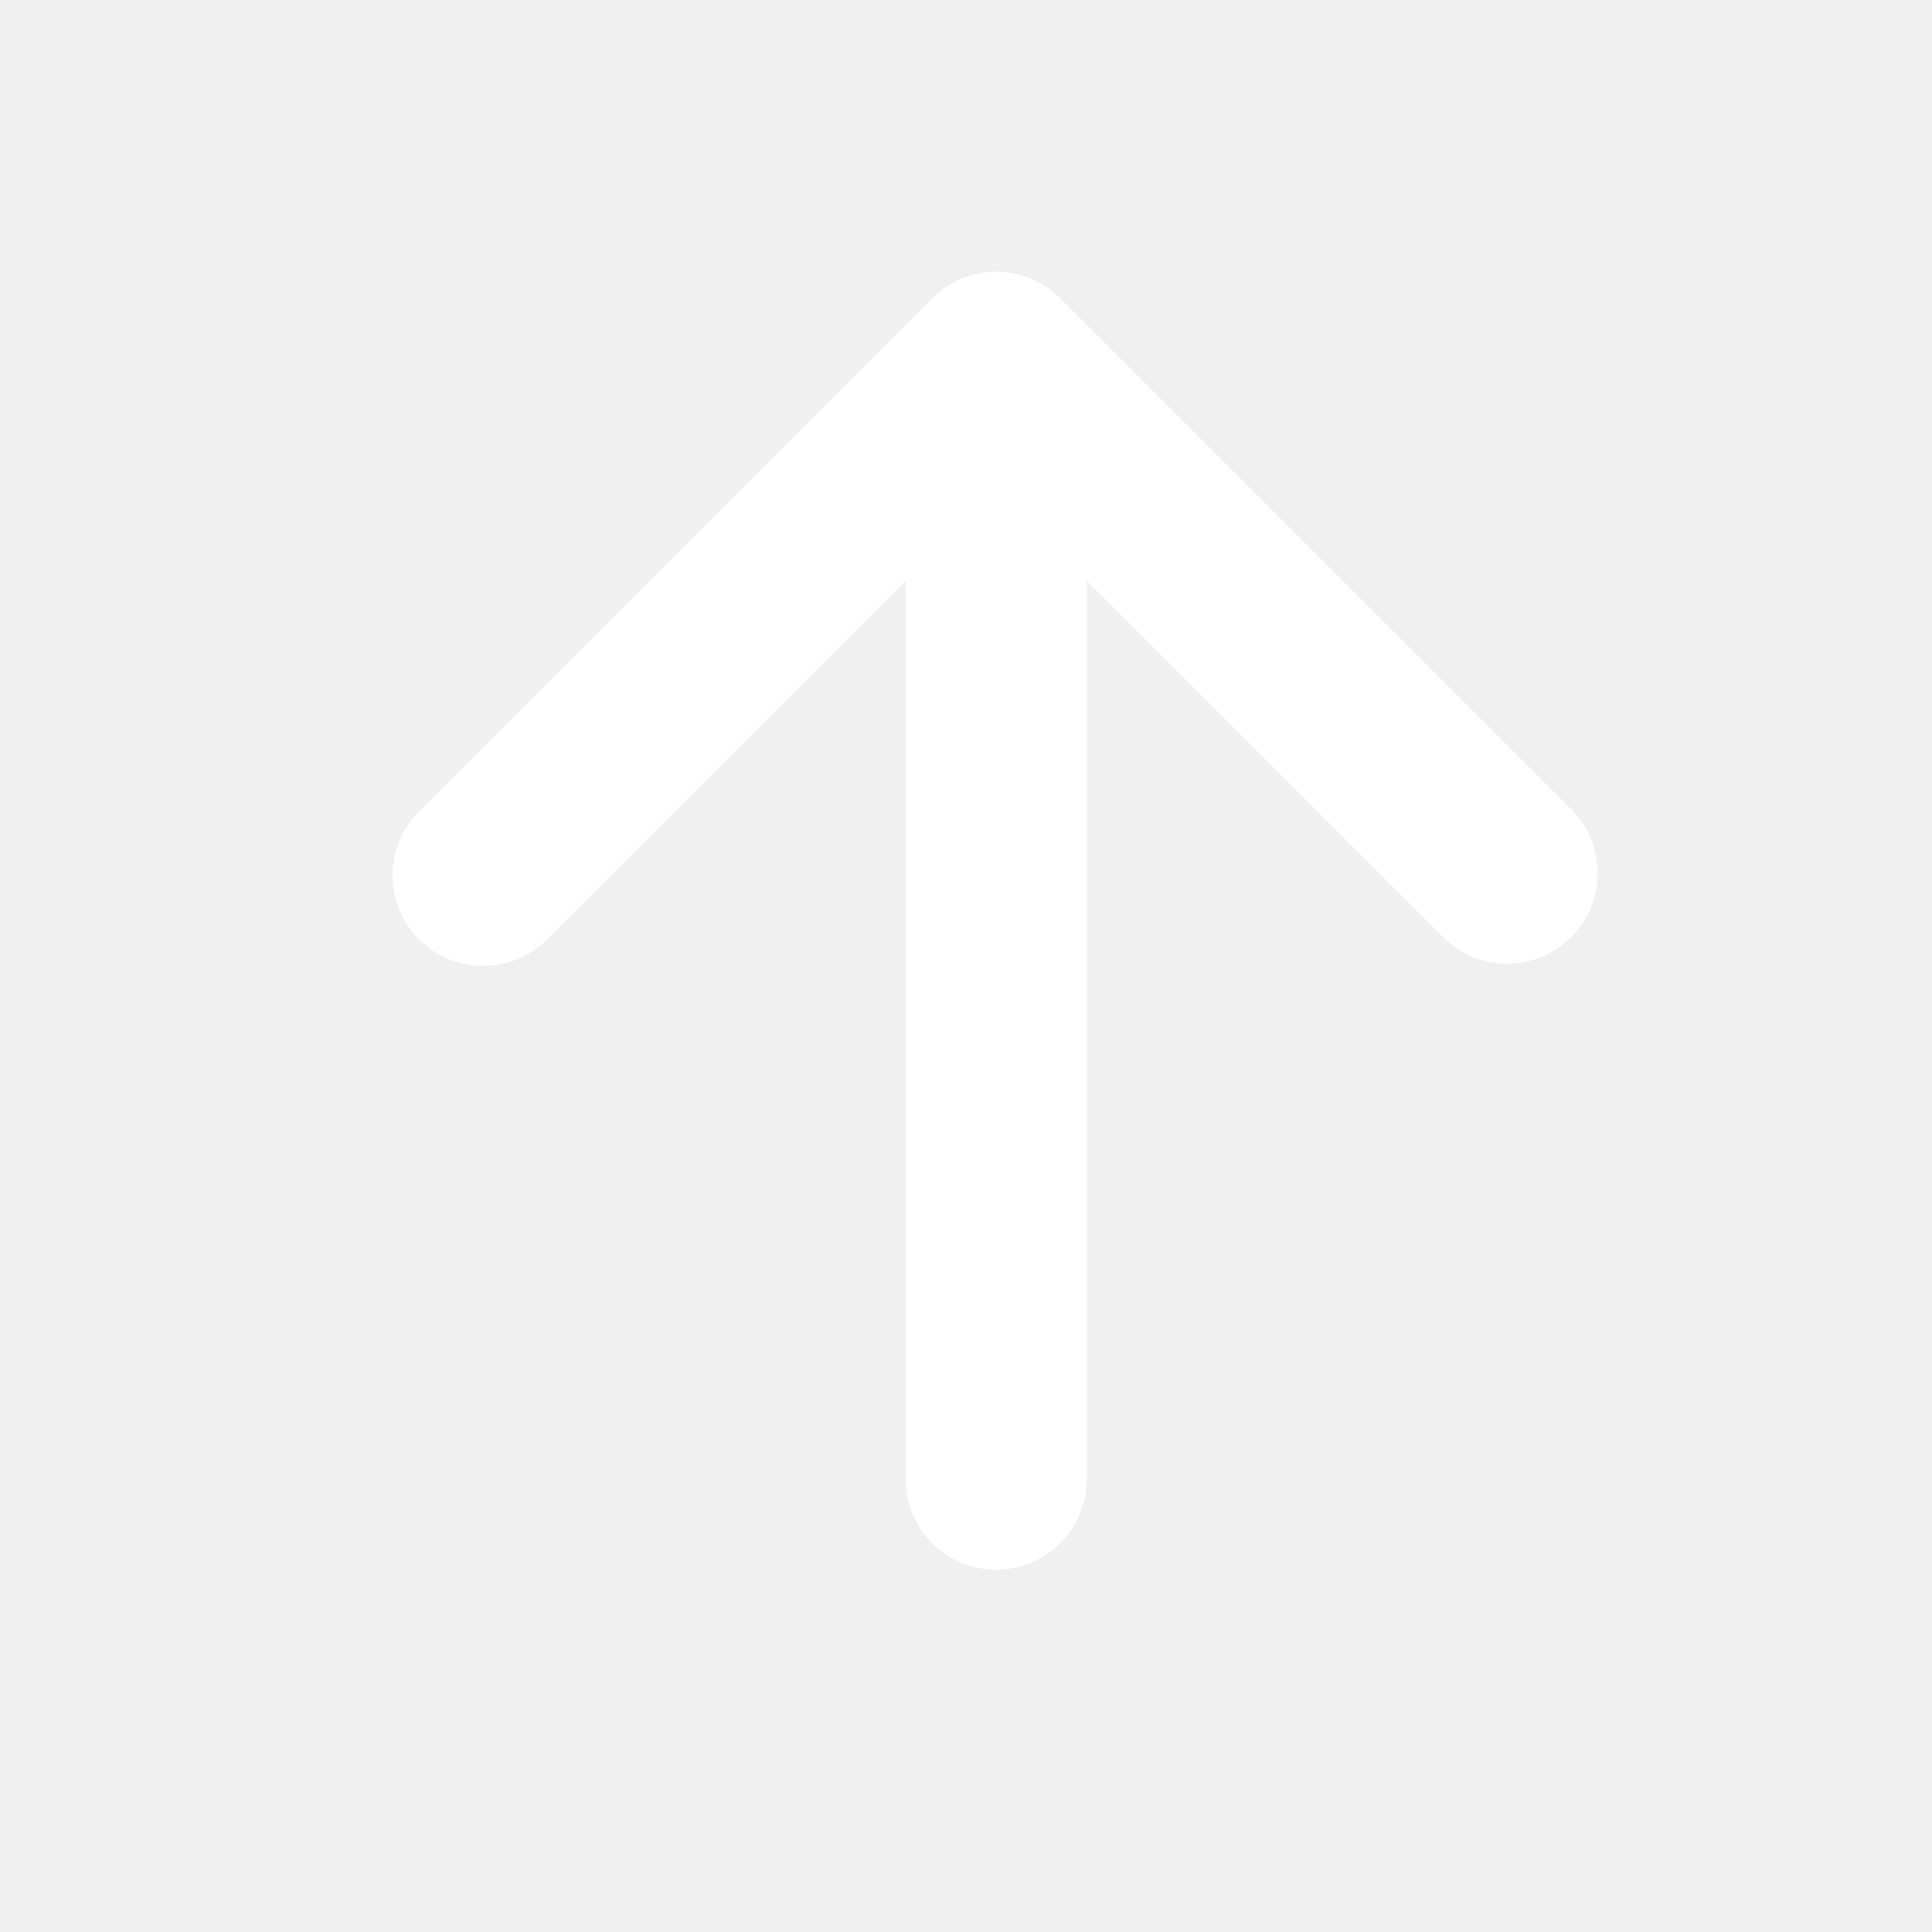
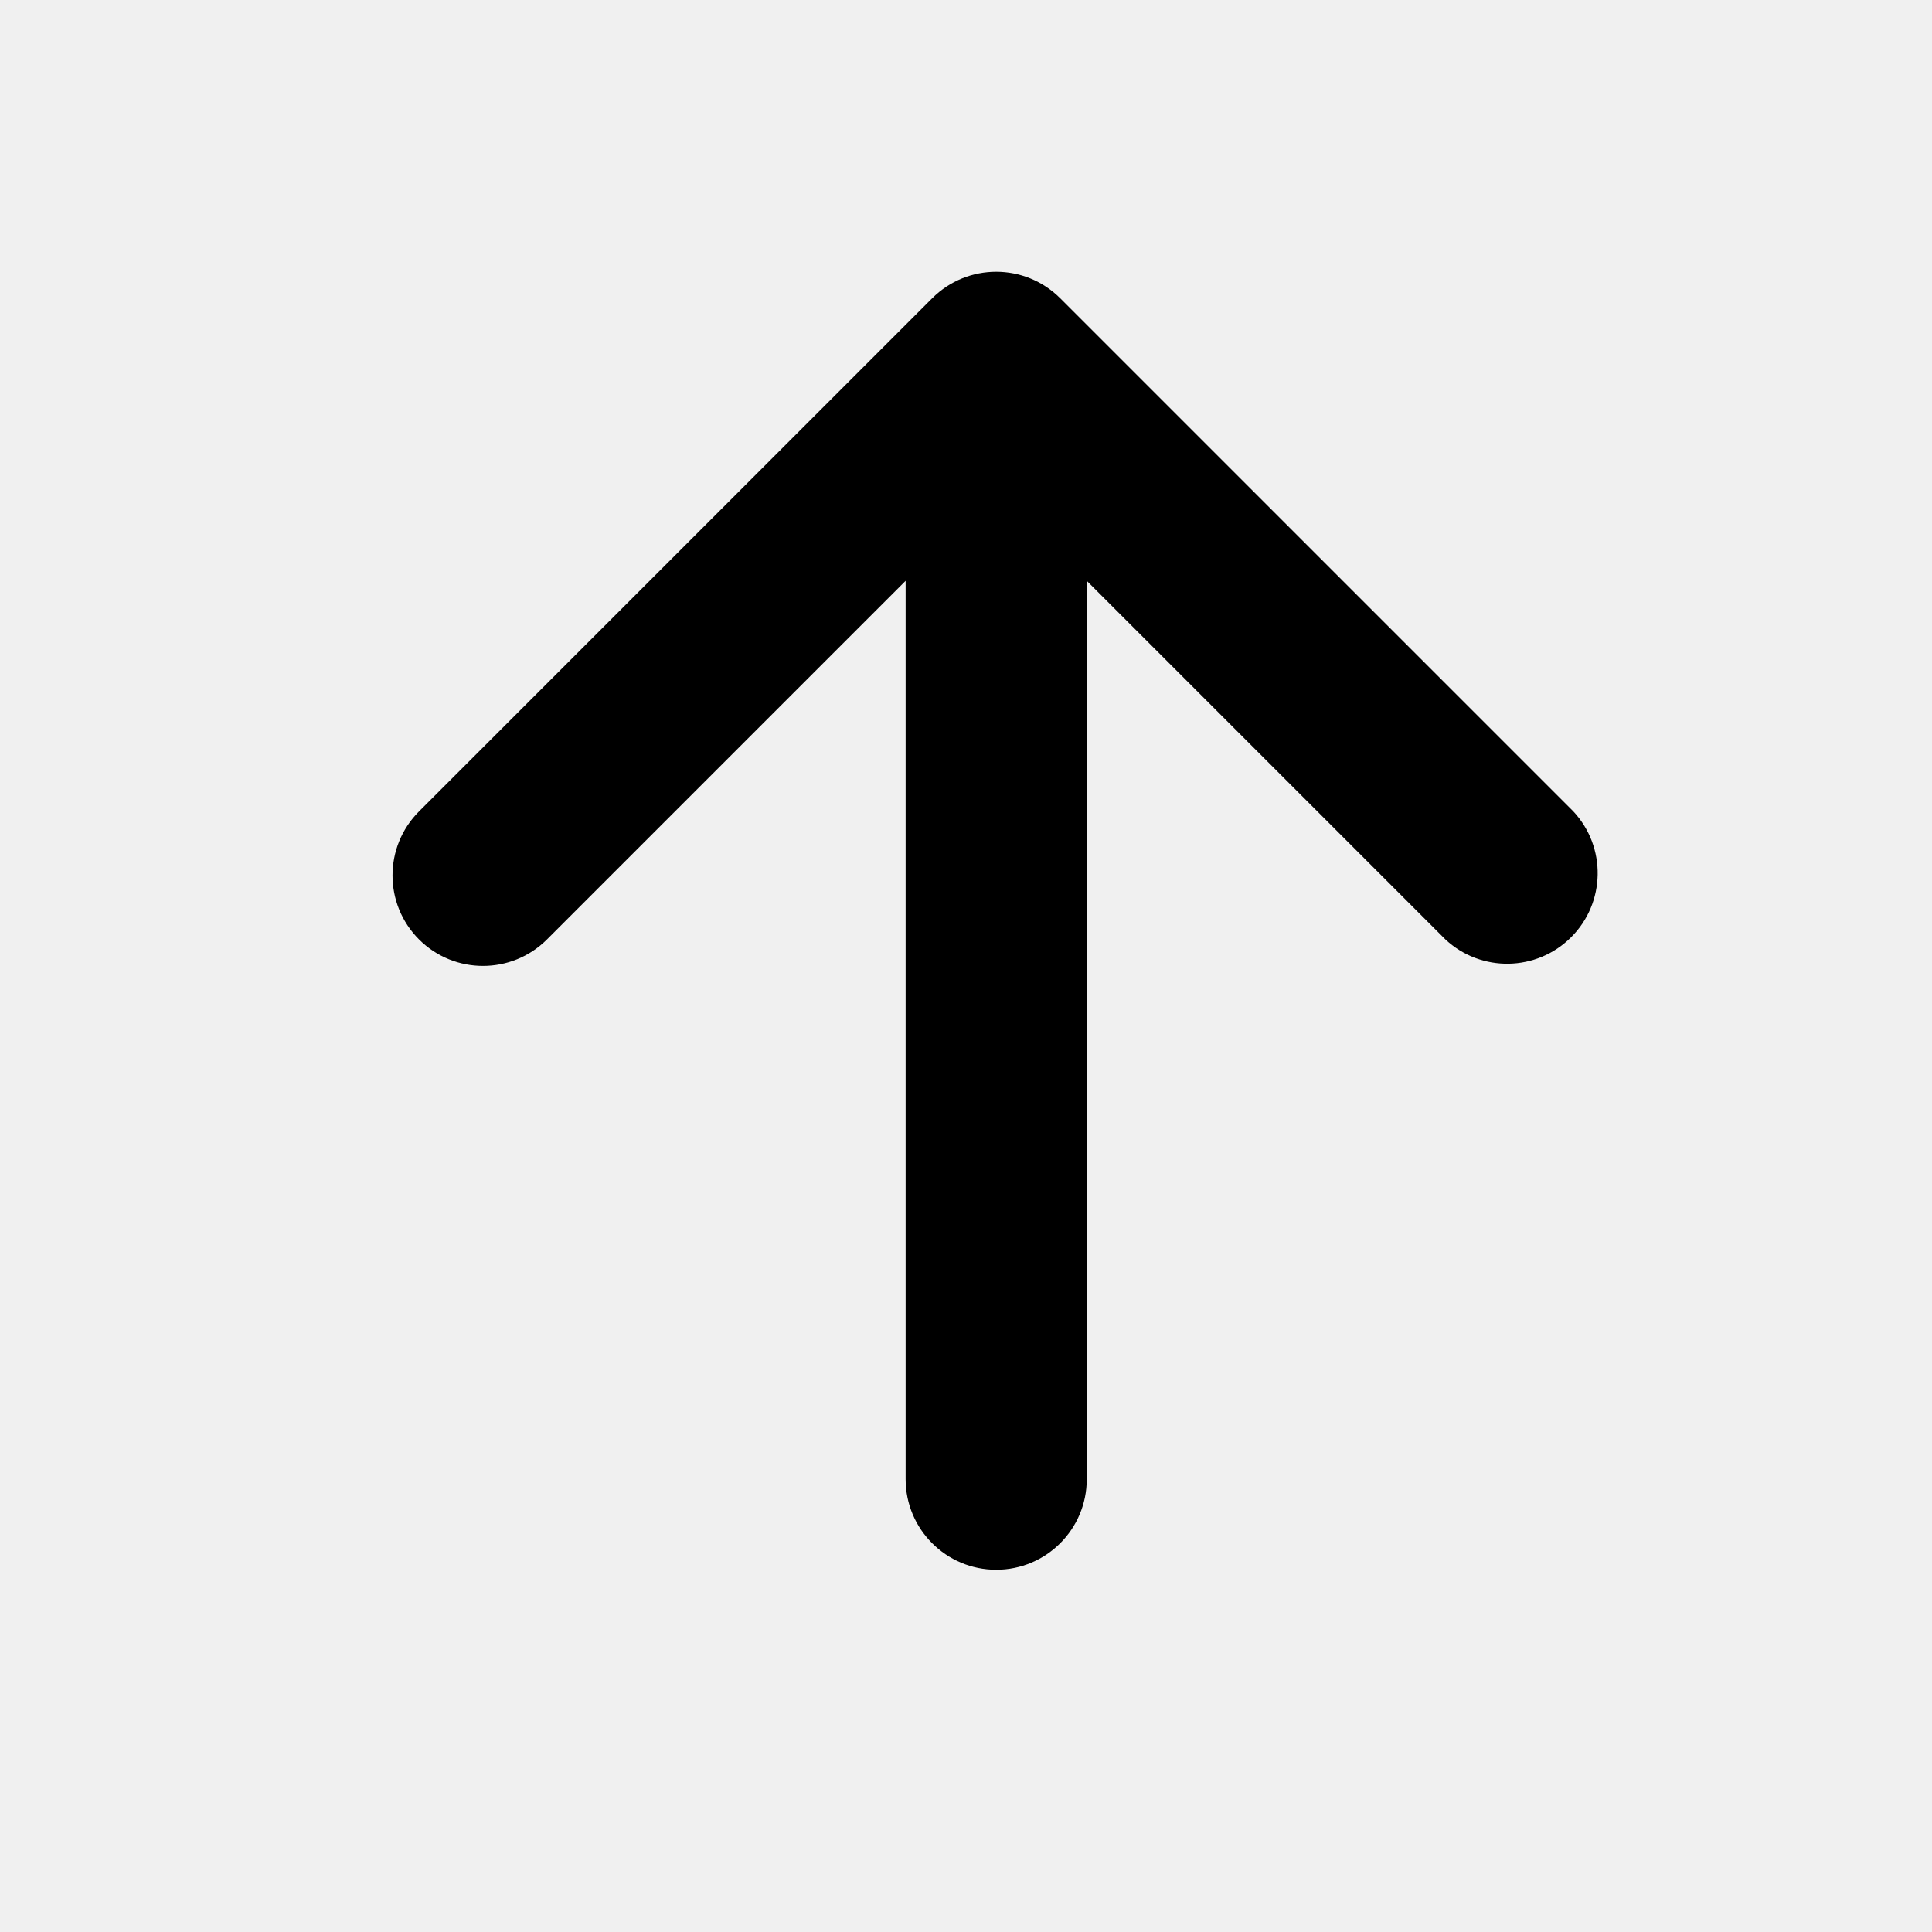
<svg xmlns="http://www.w3.org/2000/svg" viewBox="0 0 16 16" width="16" height="16">
-   <path fill="white" fill-rule="evenodd" d="M3.47 7.78a.75.75 0 010-1.06l4.25-4.25a.75.75 0 011.06 0l4.25 4.25a.75.75 0 01-1.06 1.06L9 4.81v7.44a.75.75 0 01-1.5 0V4.81L4.53 7.78a.75.75 0 01-1.06 0z" />
+   <path fill-rule="evenodd" d="M3.47 7.78a.75.75 0 010-1.06l4.25-4.25a.75.75 0 011.06 0l4.25 4.25a.75.75 0 01-1.06 1.06L9 4.81v7.44a.75.75 0 01-1.5 0V4.81L4.53 7.78a.75.75 0 01-1.06 0z" />
</svg>
